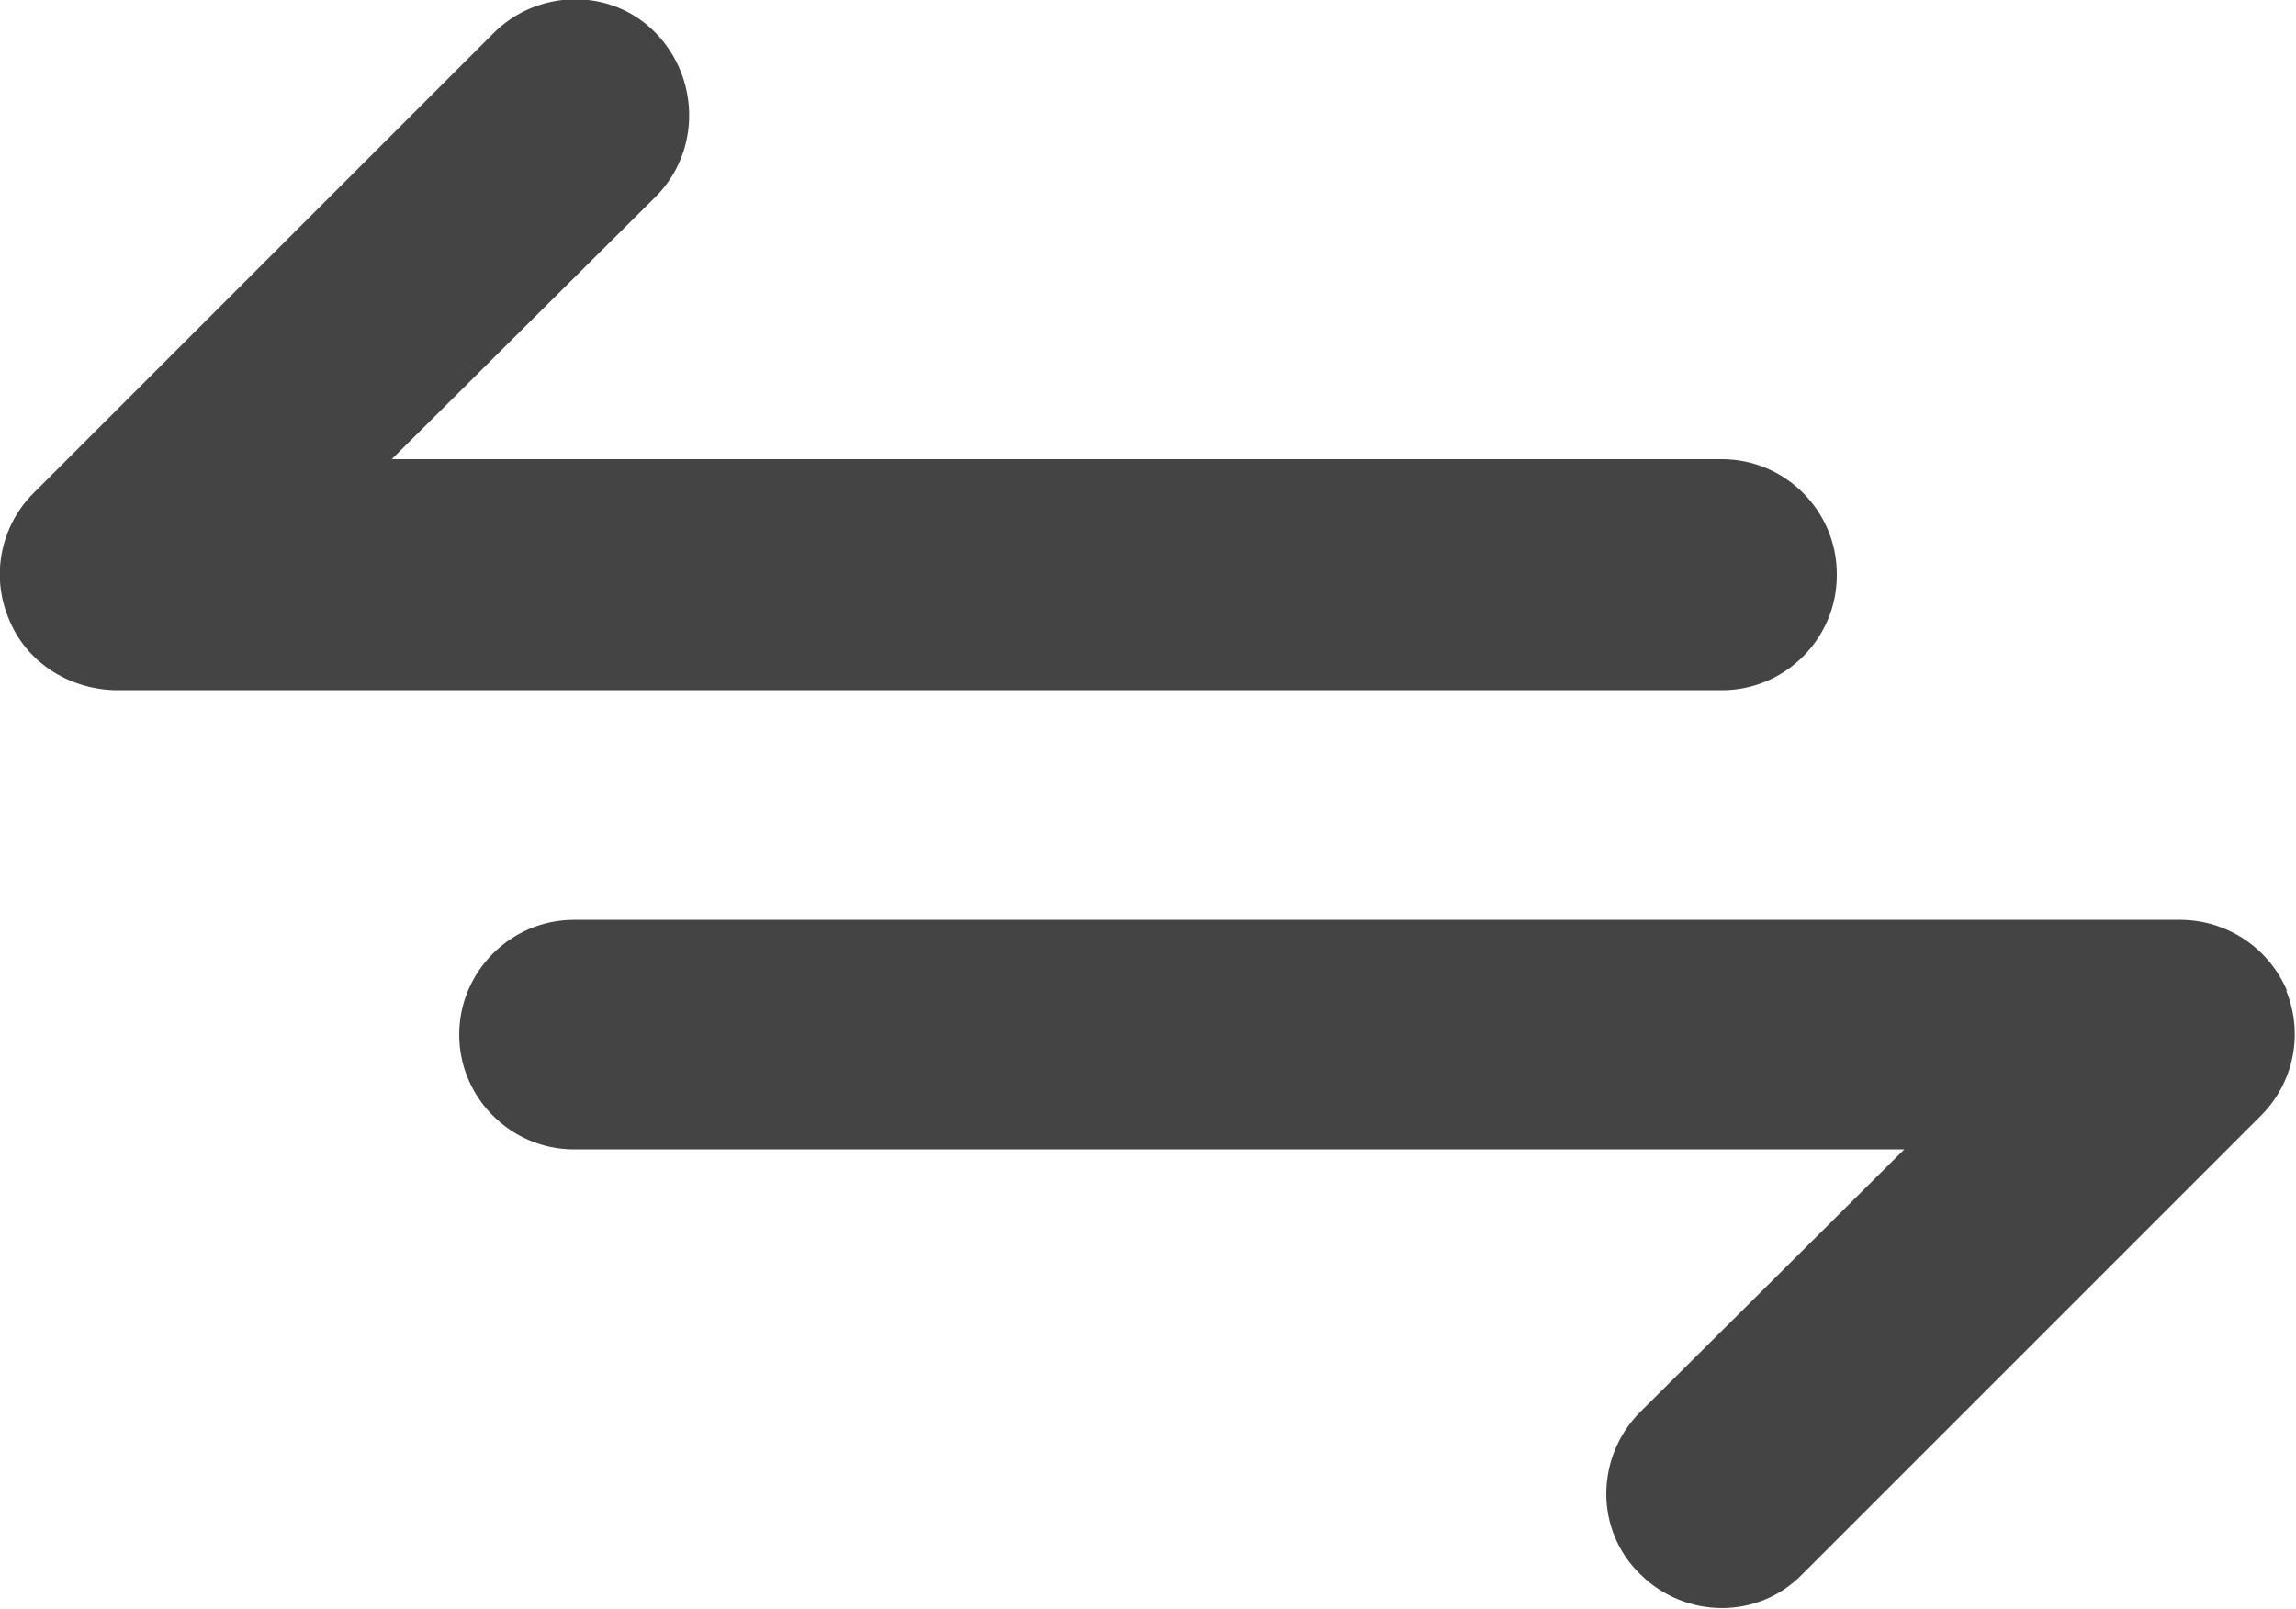
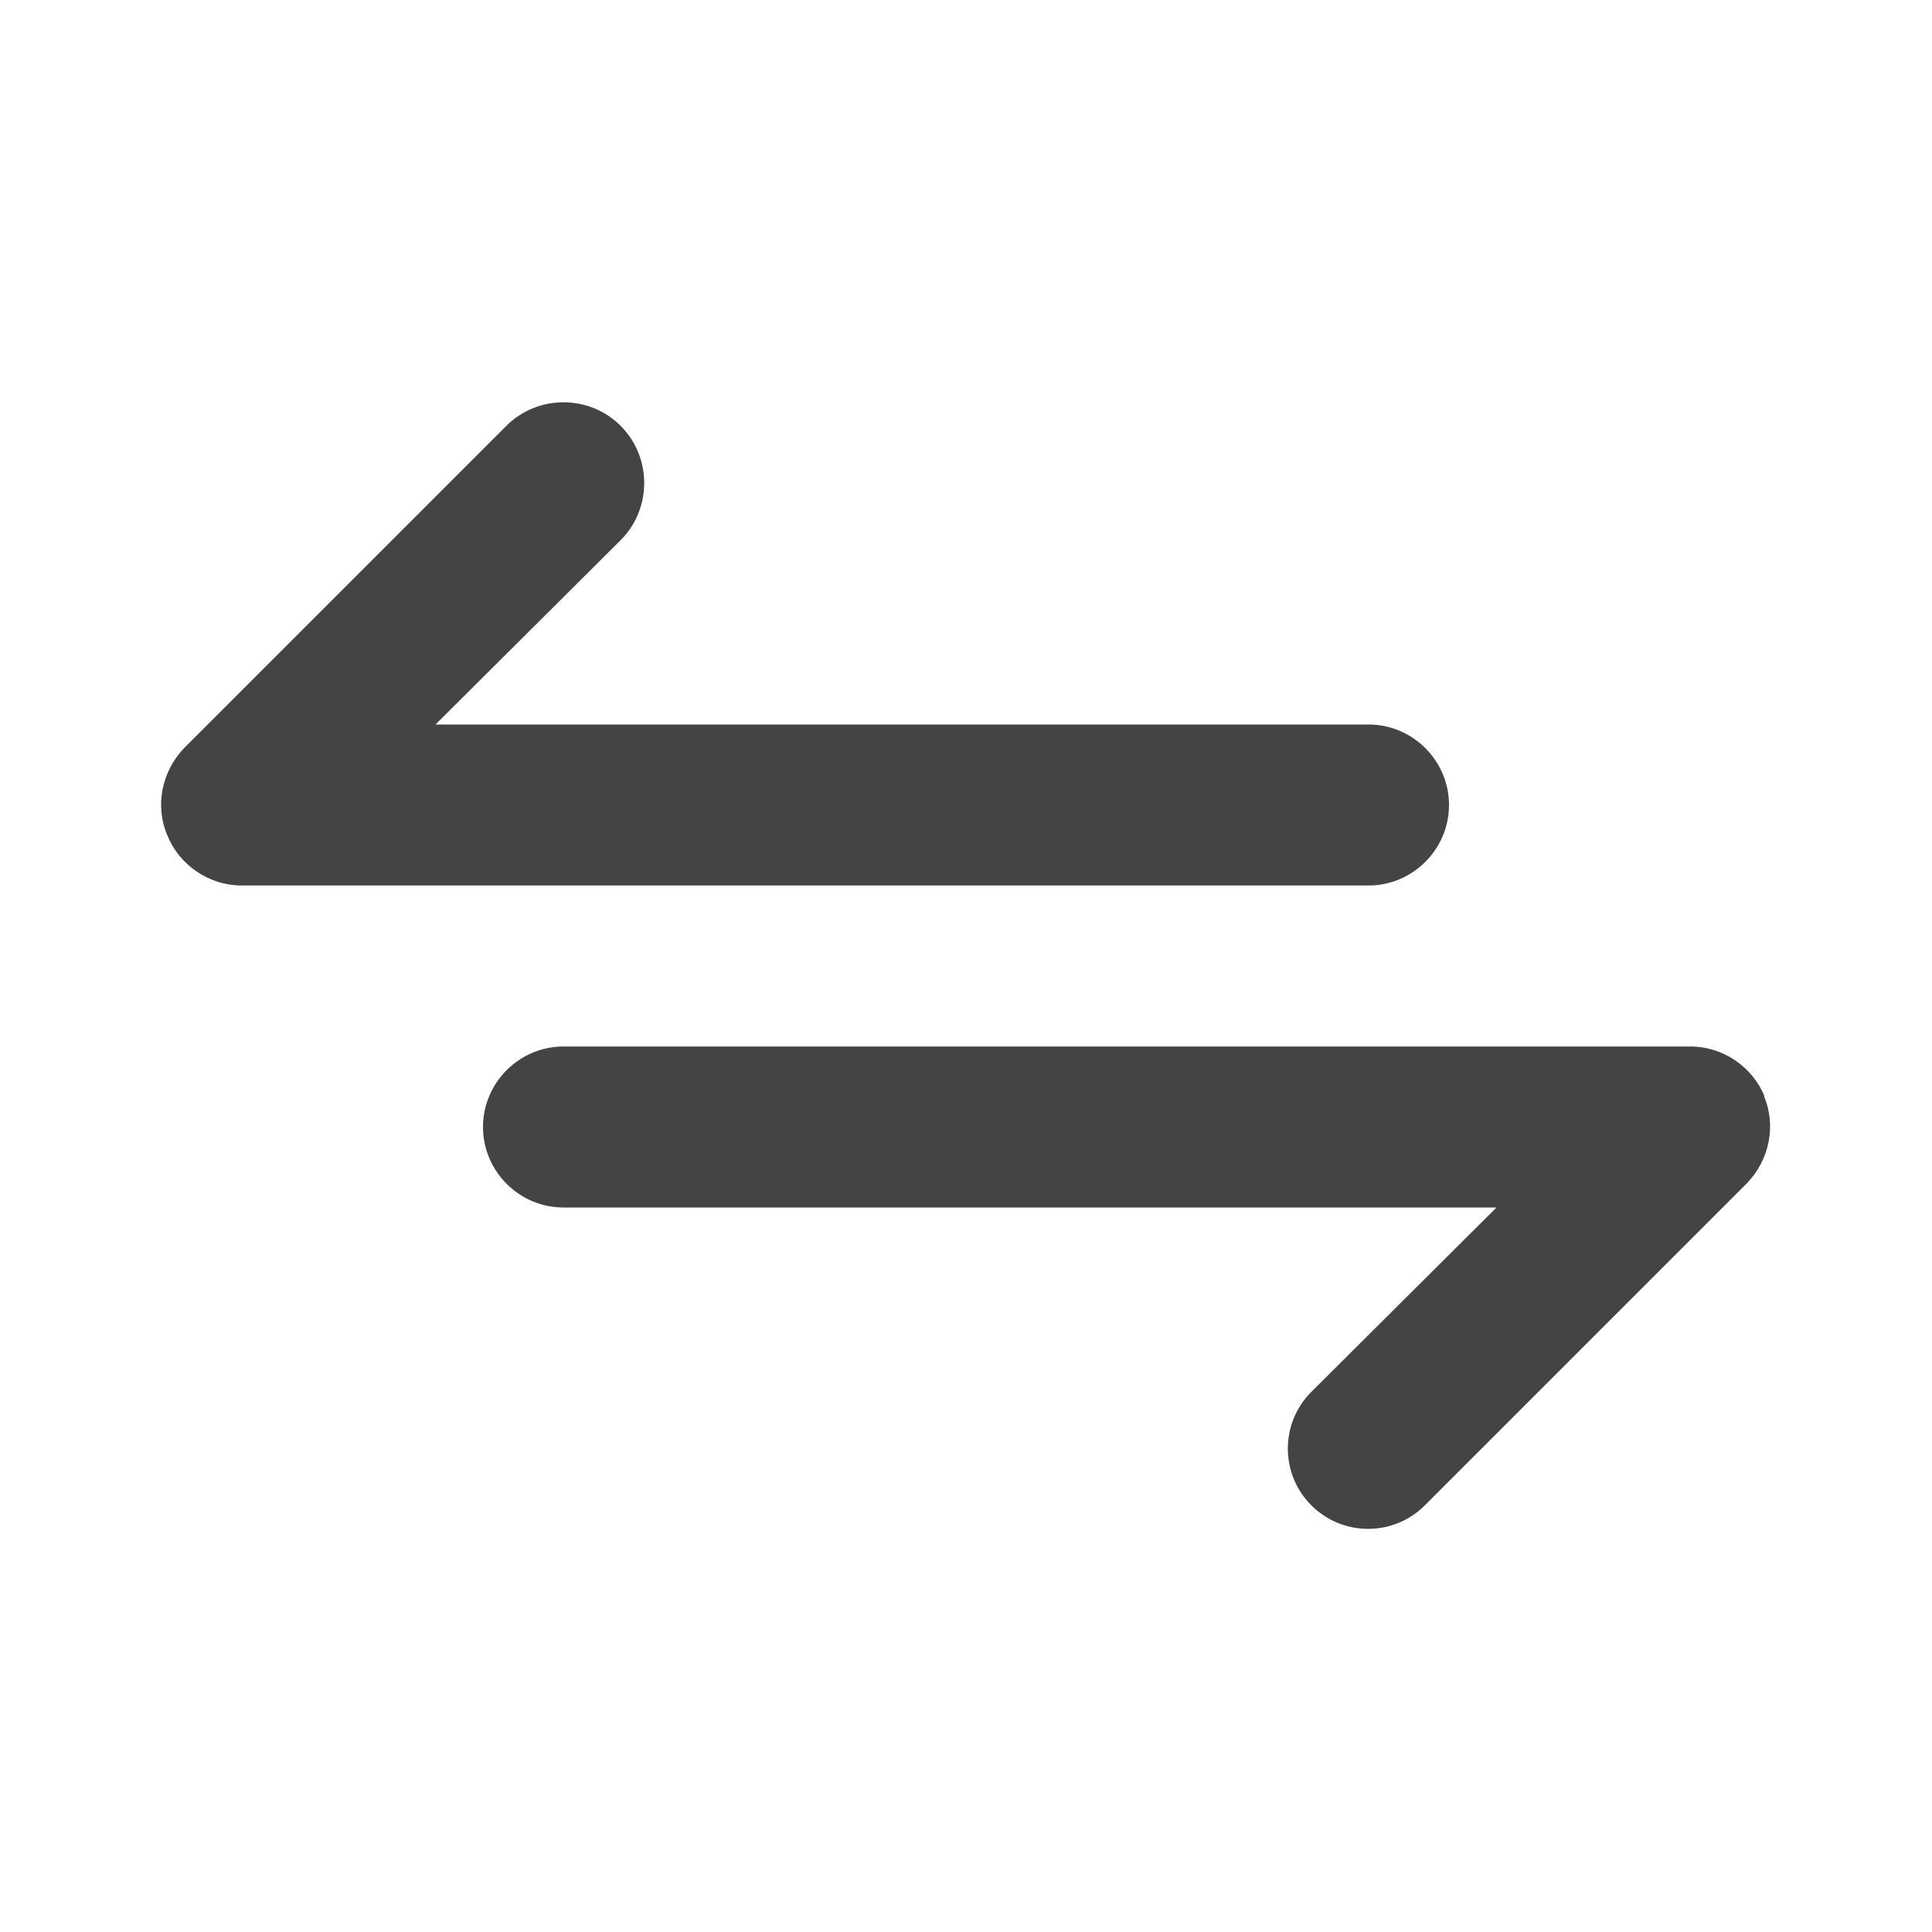
- <svg xmlns="http://www.w3.org/2000/svg" viewBox="0 0 16 11.21">
-   <path fill="#444" d="M12.8 4c0-.44-.36-.8-.8-.8H2.73l1.84-1.83c.31-.31.31-.82 0-1.14s-.83-.31-1.14.01l-3.2 3.2a.8.8 0 0 0-.17.87c.12.3.41.49.74.5H12c.44 0 .8-.36.8-.8m3.14 2.9a.81.81 0 0 0-.74-.5H4c-.44 0-.8.36-.8.8s.36.8.8.8h9.27l-1.84 1.83c-.31.31-.32.82 0 1.13.31.31.82.32 1.13 0l3.2-3.2a.8.8 0 0 0 .17-.87" />
+ <svg xmlns="http://www.w3.org/2000/svg" viewBox="0 0 24 24">
+   <path fill="#444" d="M18 10c0-.55-.45-1-1-1H5.41l2.3-2.29c.39-.39.39-1.03 0-1.42s-1.03-.39-1.42 0l-4 4c-.28.29-.37.72-.21 1.09.15.37.52.62.92.62h14c.55 0 1-.45 1-1m3.92 3.62c-.15-.37-.52-.62-.92-.62H7c-.55 0-1 .45-1 1s.45 1 1 1h11.59l-2.3 2.29a.996.996 0 1 0 1.41 1.41l4-4c.28-.29.37-.72.21-1.09" />
</svg>
